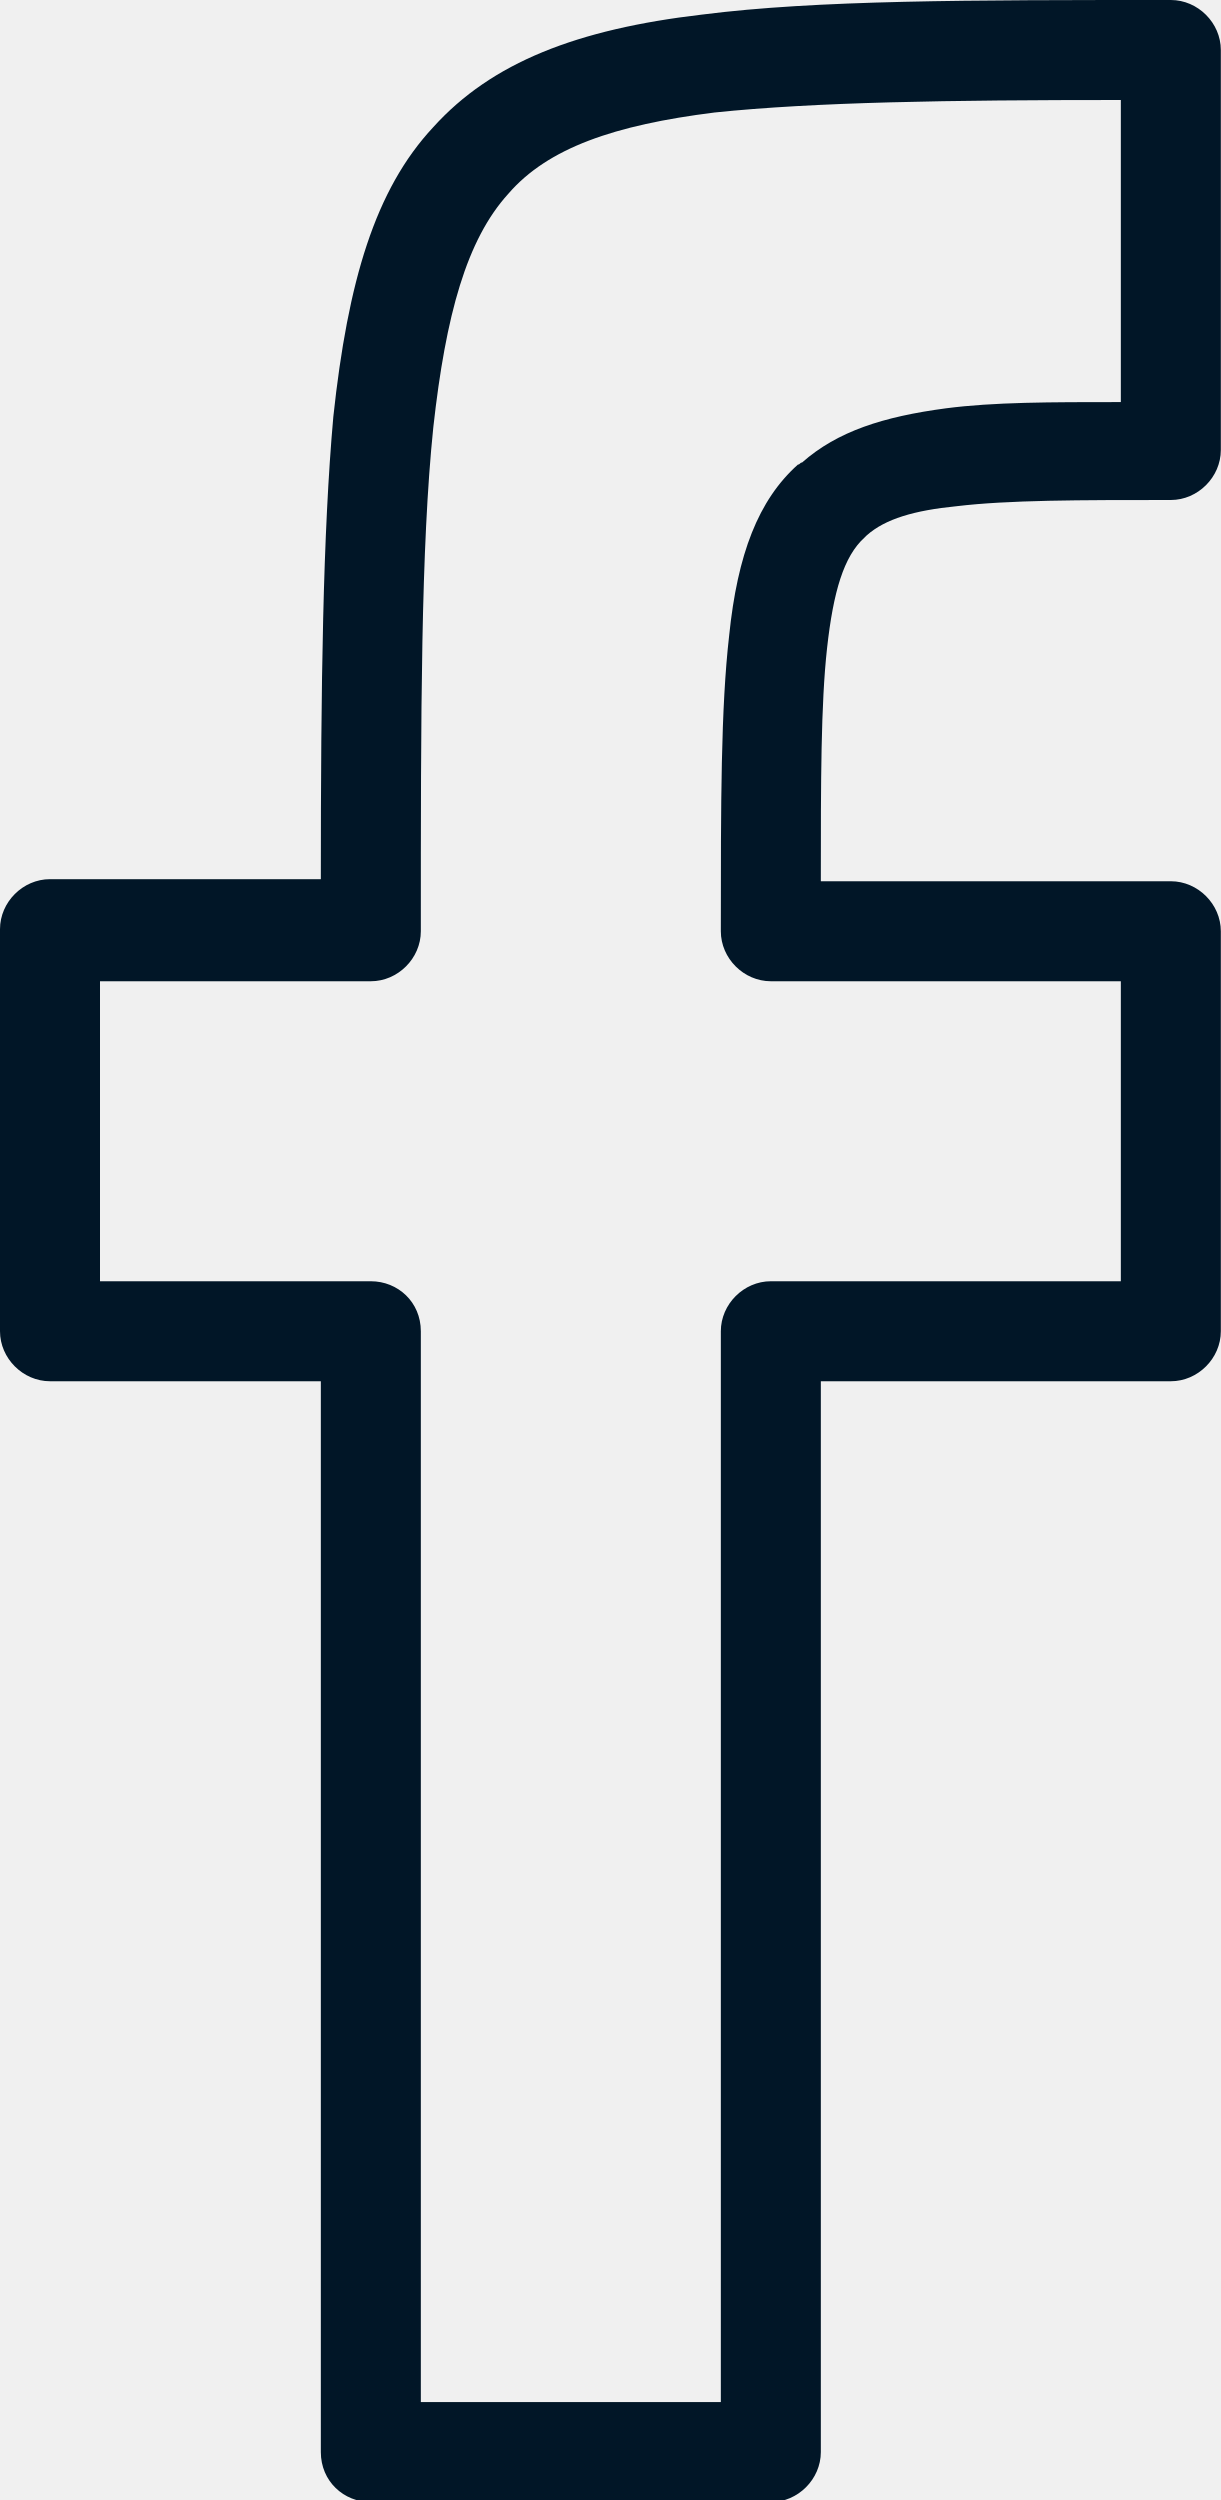
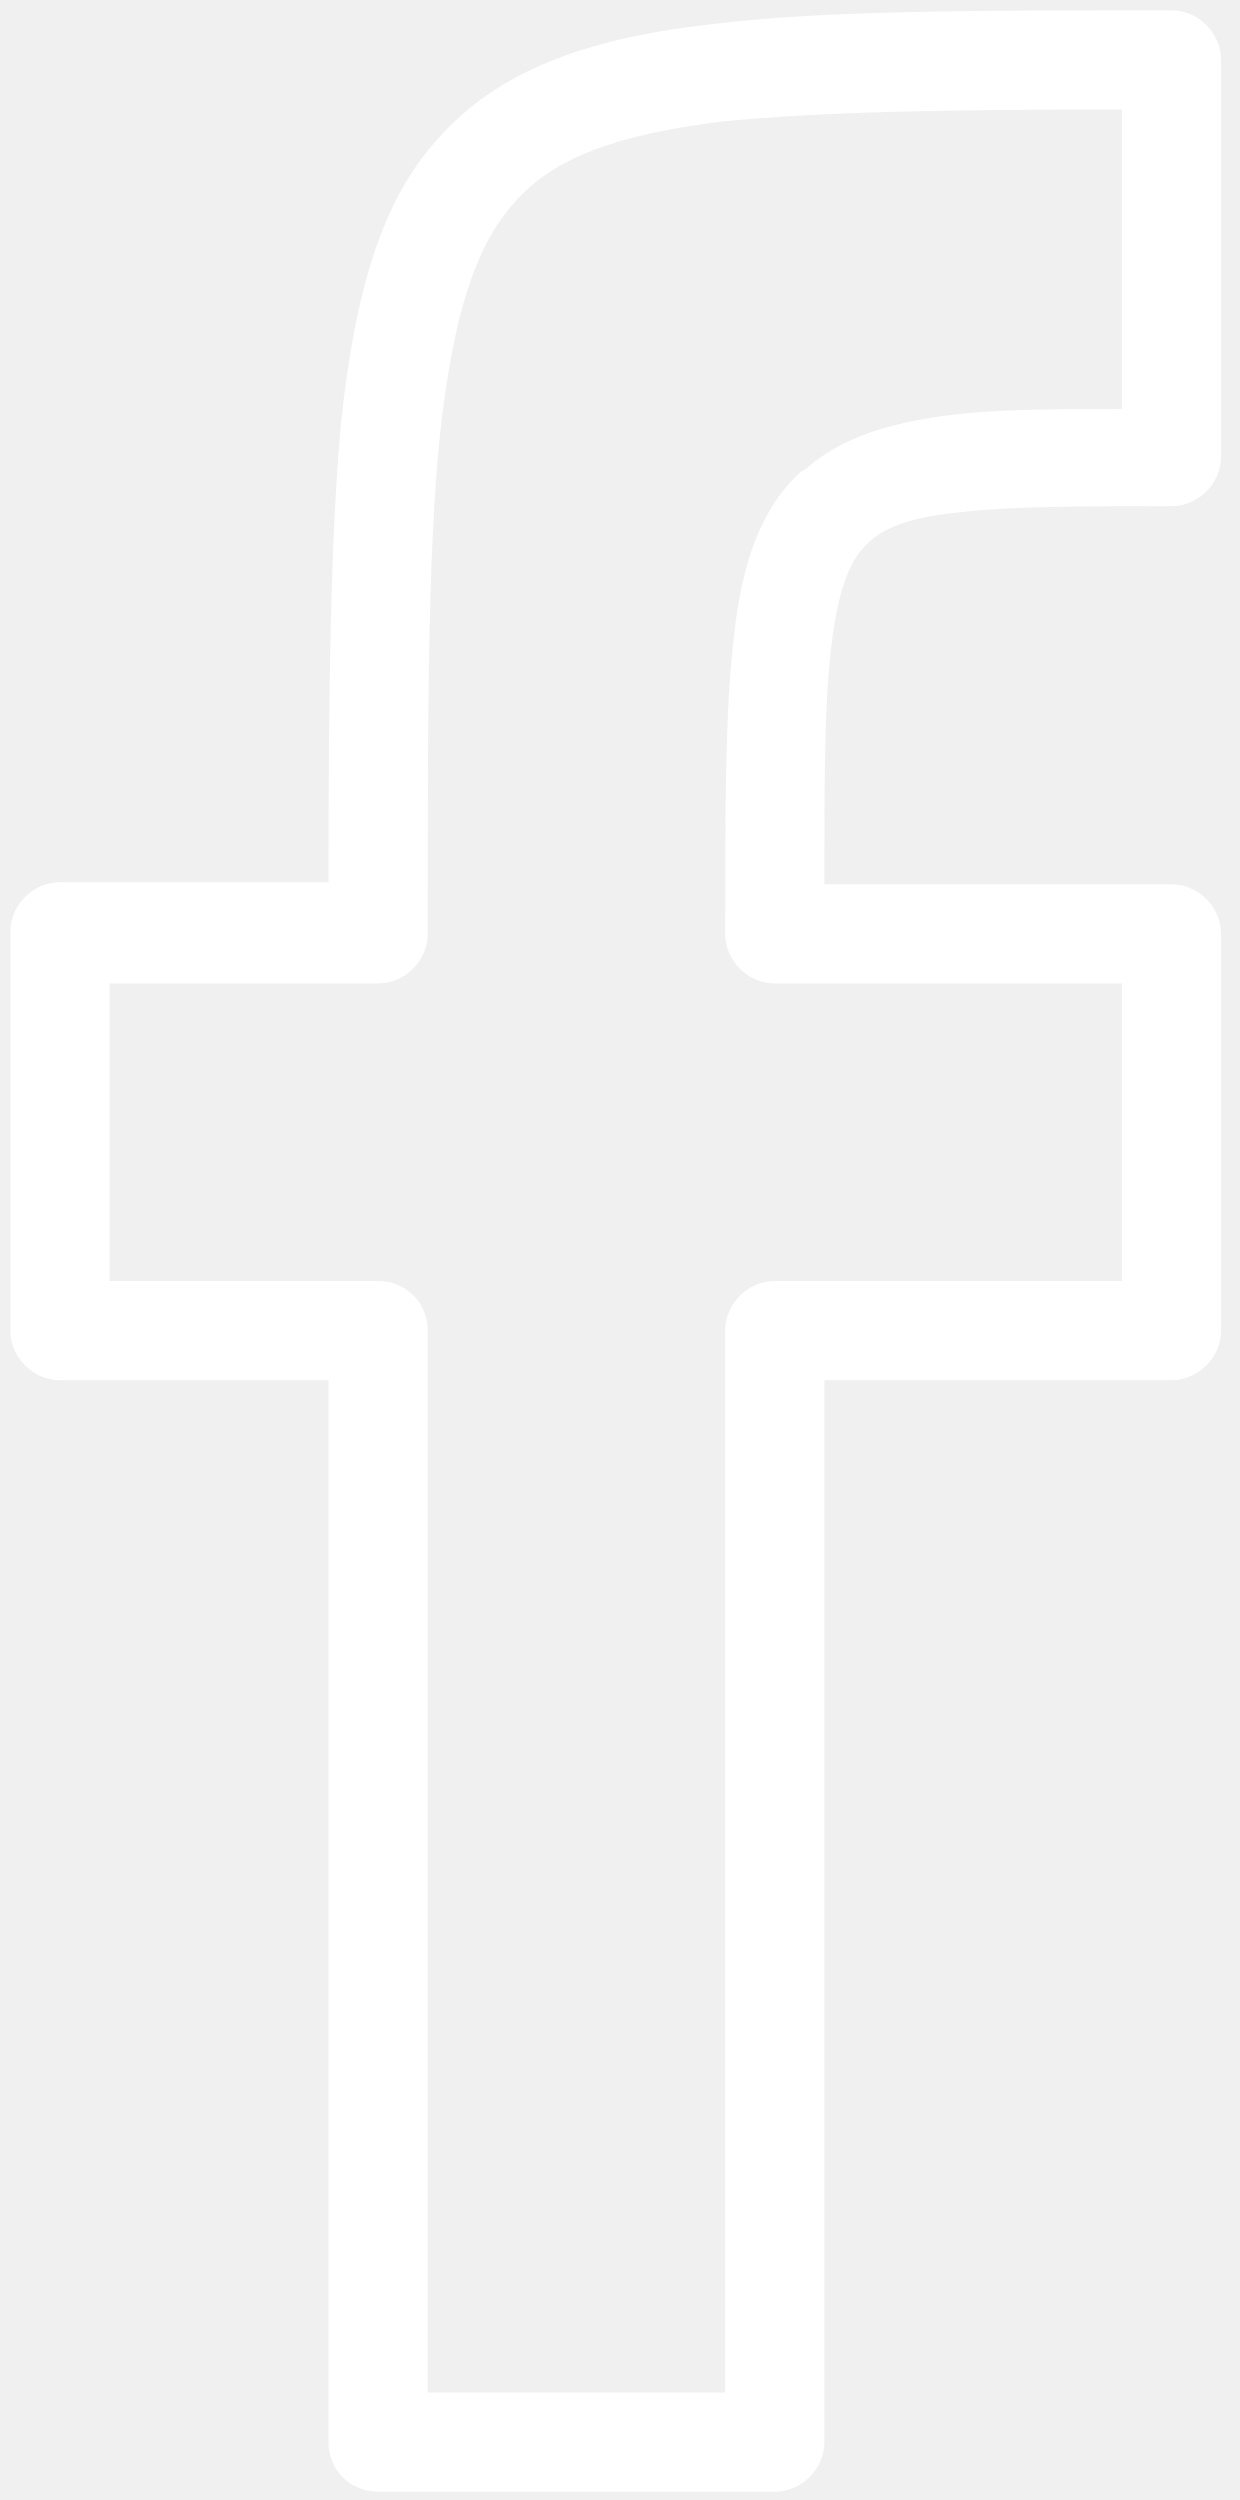
- <svg xmlns="http://www.w3.org/2000/svg" version="1.1" id="Layer_1" x="0px" y="0px" viewBox="0 0 58.6 120" style="enable-background:new 0 0 58.6 120;" xml:space="preserve">
-   <style type="text/css">
- 	.st0{fill:#011627;}
- </style>
-   <g id="Layer_x0020_1">
-     <g id="_2744503357600">
-       <path class="st0" d="M17.8,47.1h-13v14.4l13,0c1.3,0,2.4,1,2.4,2.4l0,51.4h14.4V63.9c0-1.3,1.1-2.4,2.4-2.4h16.8V47.1H37    c-1.3,0-2.4-1.1-2.4-2.4c0-6.2,0-10.7,0.4-14.2c0.4-3.9,1.4-6.5,3.3-8.2c0.1,0,0.1-0.1,0.2-0.1c1.7-1.5,3.9-2.2,6.9-2.6    c2.3-0.3,5-0.3,8.4-0.3V4.8c-8.3,0-14.7,0.1-19.5,0.6c-4.8,0.6-8,1.7-9.9,3.9c-2,2.2-3,5.8-3.6,11.2c-0.6,5.8-0.6,13.7-0.6,24.2    C20.2,46,19.1,47.1,17.8,47.1z M2.4,42.2h13c0-9.4,0.1-16.6,0.6-22.2c0.7-6.5,2-10.9,4.8-13.9c2.8-3.1,6.9-4.7,12.9-5.4    C39.2,0,46.5,0,56.2,0c1.3,0,2.4,1.1,2.4,2.4v19.2c0,1.3-1.1,2.4-2.4,2.4c-4.4,0-7.8,0-10.3,0.3c-2,0.2-3.4,0.6-4.3,1.4l-0.1,0.1    c-1,0.9-1.5,2.6-1.8,5.3c-0.3,2.7-0.3,6.4-0.3,11.2h16.8c1.3,0,2.4,1.1,2.4,2.4v19.2c0,1.3-1.1,2.4-2.4,2.4H39.4v51.4h0    c0,1.3-1.1,2.4-2.4,2.4l-19.2,0c-1.3,0-2.4-1-2.4-2.4l0-51.4h-13c-1.3,0-2.4-1.1-2.4-2.4V44.6C0,43.3,1.1,42.2,2.4,42.2z" />
-     </g>
-   </g>
+ <svg xmlns="http://www.w3.org/2000/svg" width="60" height="121" viewBox="0 0 60 121" fill="none">
+   <path d="M18.3 47.6H5.3V62H18.3C19.6 62 20.7 63 20.7 64.4V115.8H35.1V64.4C35.1 63.1 36.2 62 37.5 62H54.3V47.6H37.5C36.2 47.6 35.1 46.5 35.1 45.2C35.1 39 35.1 34.5 35.5 31C35.9 27.1 36.9 24.5 38.8 22.8C38.9 22.8 38.9 22.7 39 22.7C40.7 21.2 42.9 20.5 45.9 20.1C48.2 19.8 50.9 19.8 54.3 19.8V5.3C46 5.3 39.6 5.4 34.8 5.9C30 6.5 26.8 7.6 24.9 9.8C22.9 12 21.9 15.6 21.3 21C20.7 26.8 20.7 34.7 20.7 45.2C20.7 46.5 19.6 47.6 18.3 47.6ZM2.9 42.7H15.9C15.9 33.3 16 26.1 16.5 20.5C17.2 14 18.5 9.6 21.3 6.6C24.1 3.5 28.2 1.9 34.2 1.2C39.7 0.5 47 0.5 56.7 0.5C58 0.5 59.1 1.6 59.1 2.9V22.1C59.1 23.4 58 24.5 56.7 24.5C52.3 24.5 48.9 24.5 46.4 24.8C44.4 25 43 25.4 42.1 26.2L42 26.3C41 27.2 40.5 28.9 40.2 31.6C39.9 34.3 39.9 38 39.9 42.8H56.7C58 42.8 59.1 43.9 59.1 45.2V64.4C59.1 65.7 58 66.8 56.7 66.8H39.9V118.2C39.9 119.5 38.8 120.6 37.5 120.6H18.3C17 120.6 15.9 119.6 15.9 118.2V66.8H2.9C1.6 66.8 0.5 65.7 0.5 64.4V45.1C0.5 43.8 1.6 42.7 2.9 42.7Z" fill="white" />
</svg>
